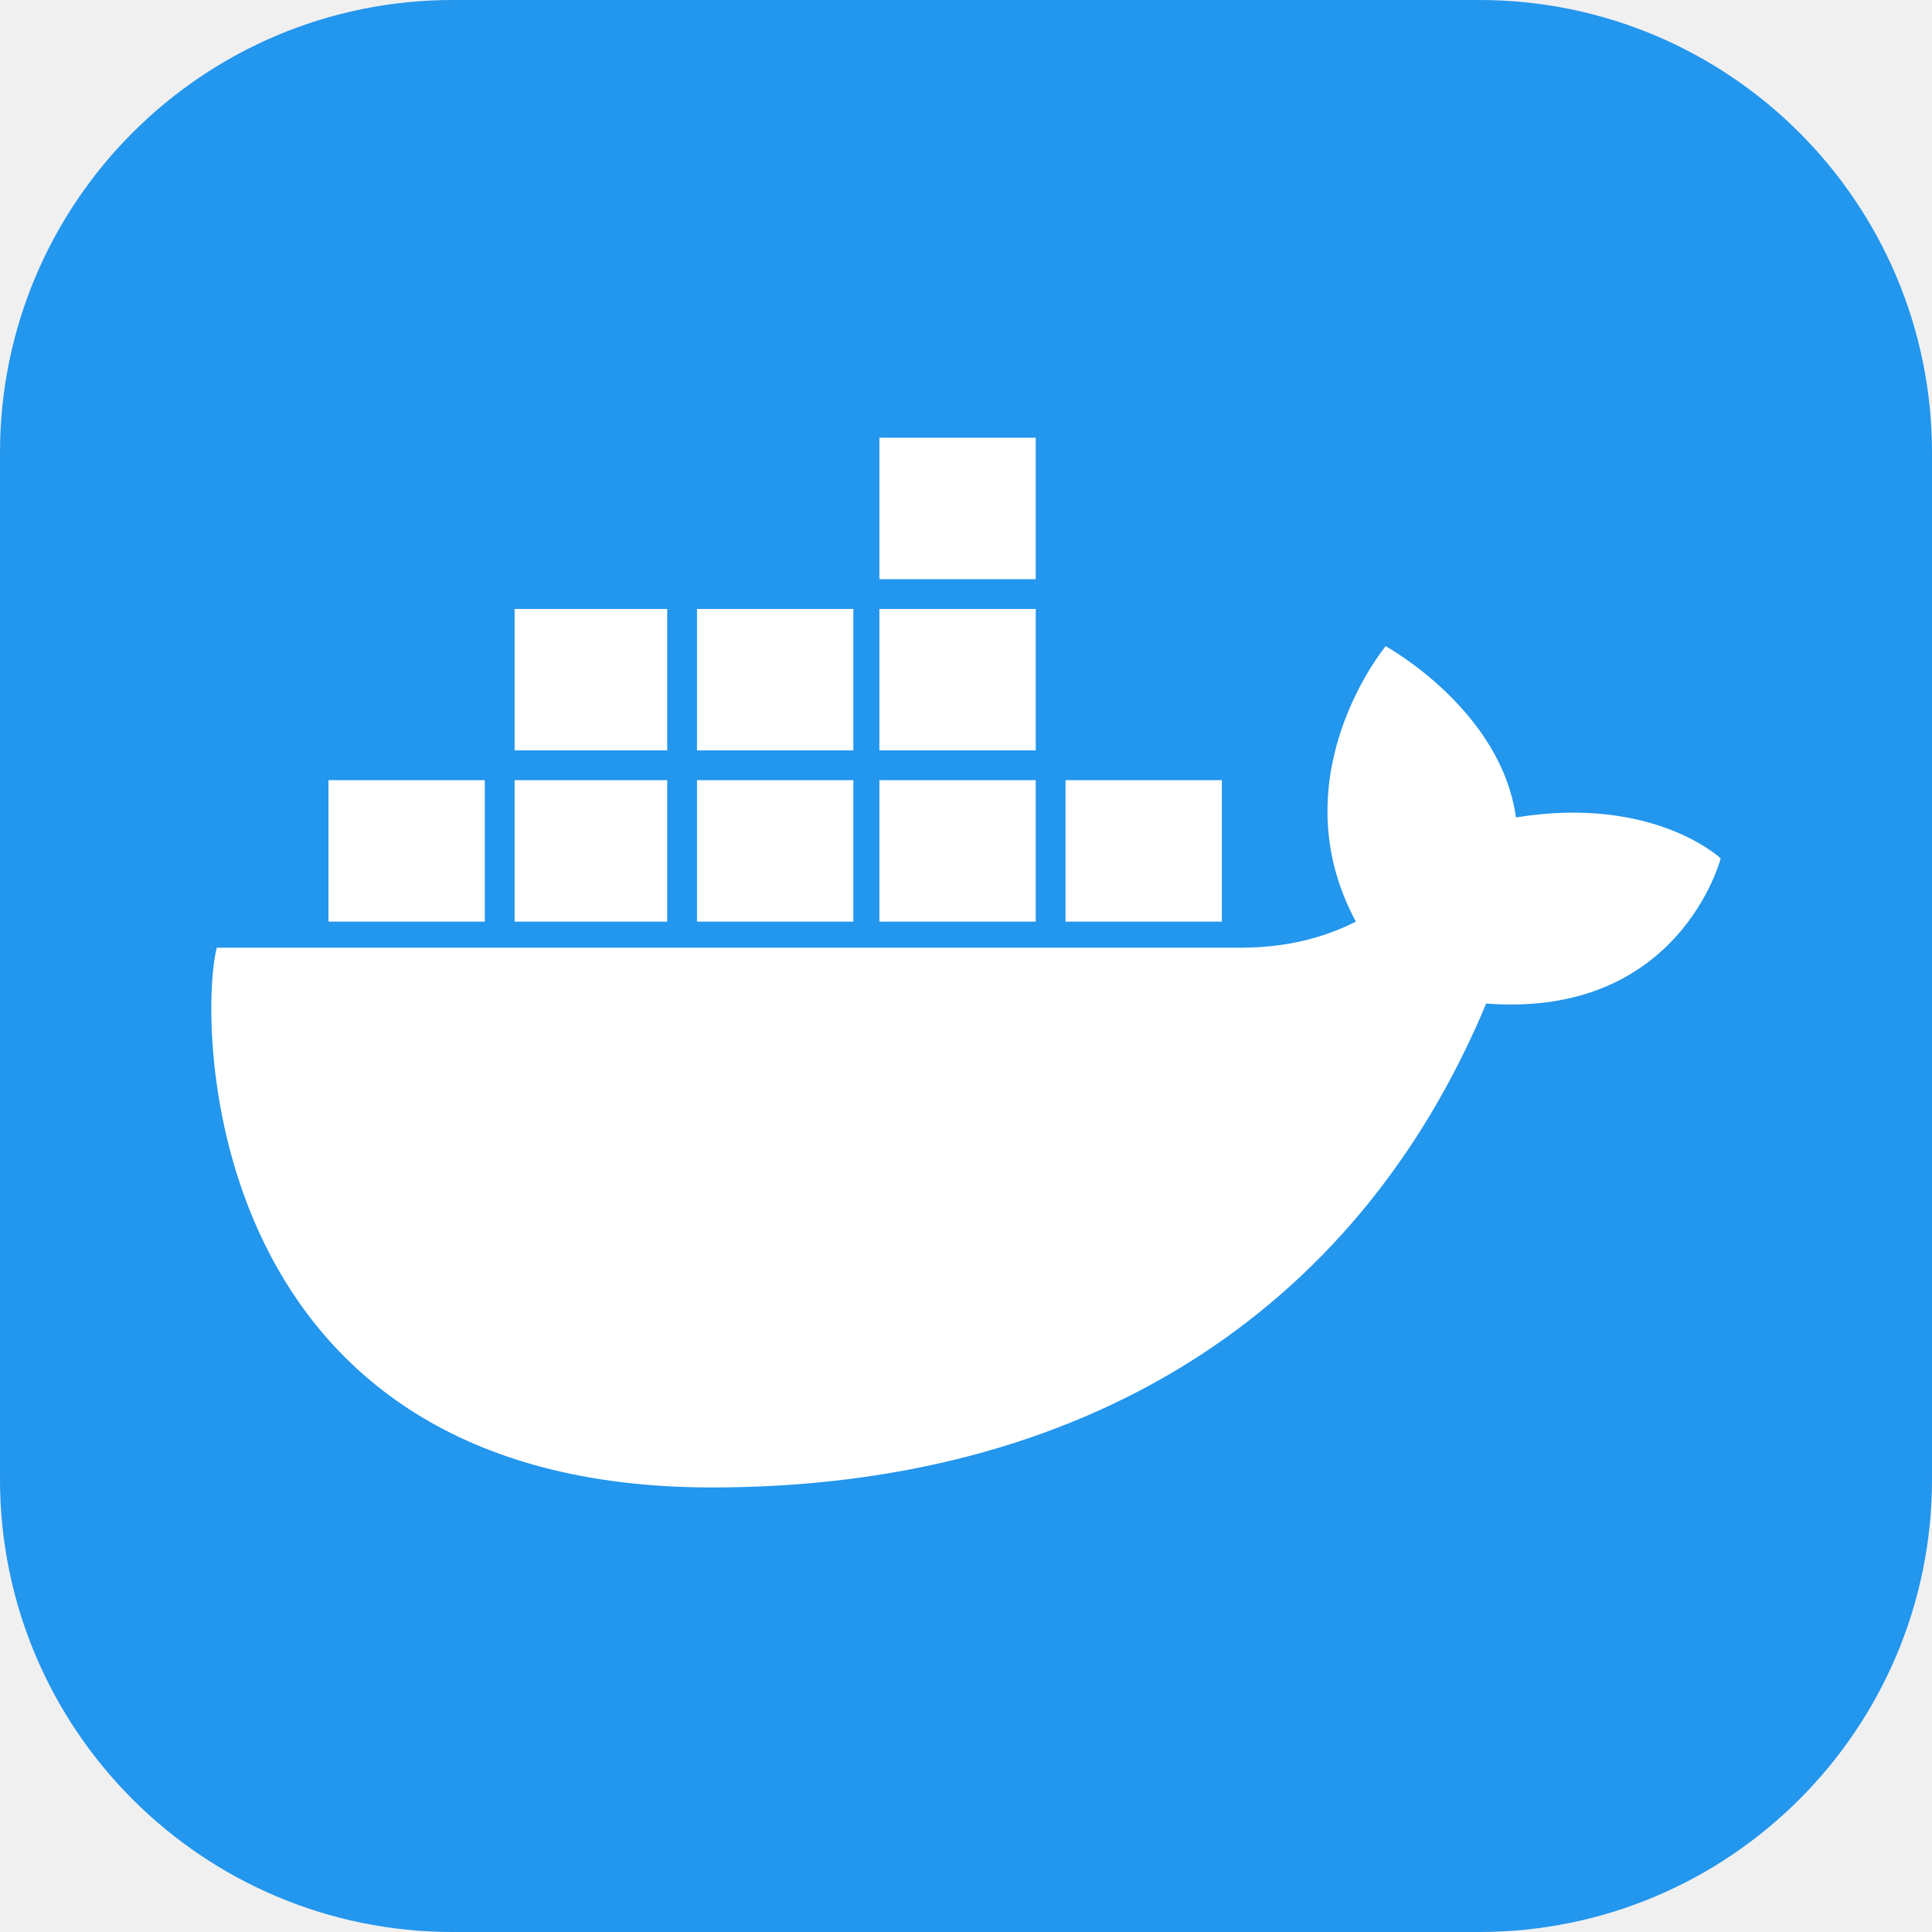
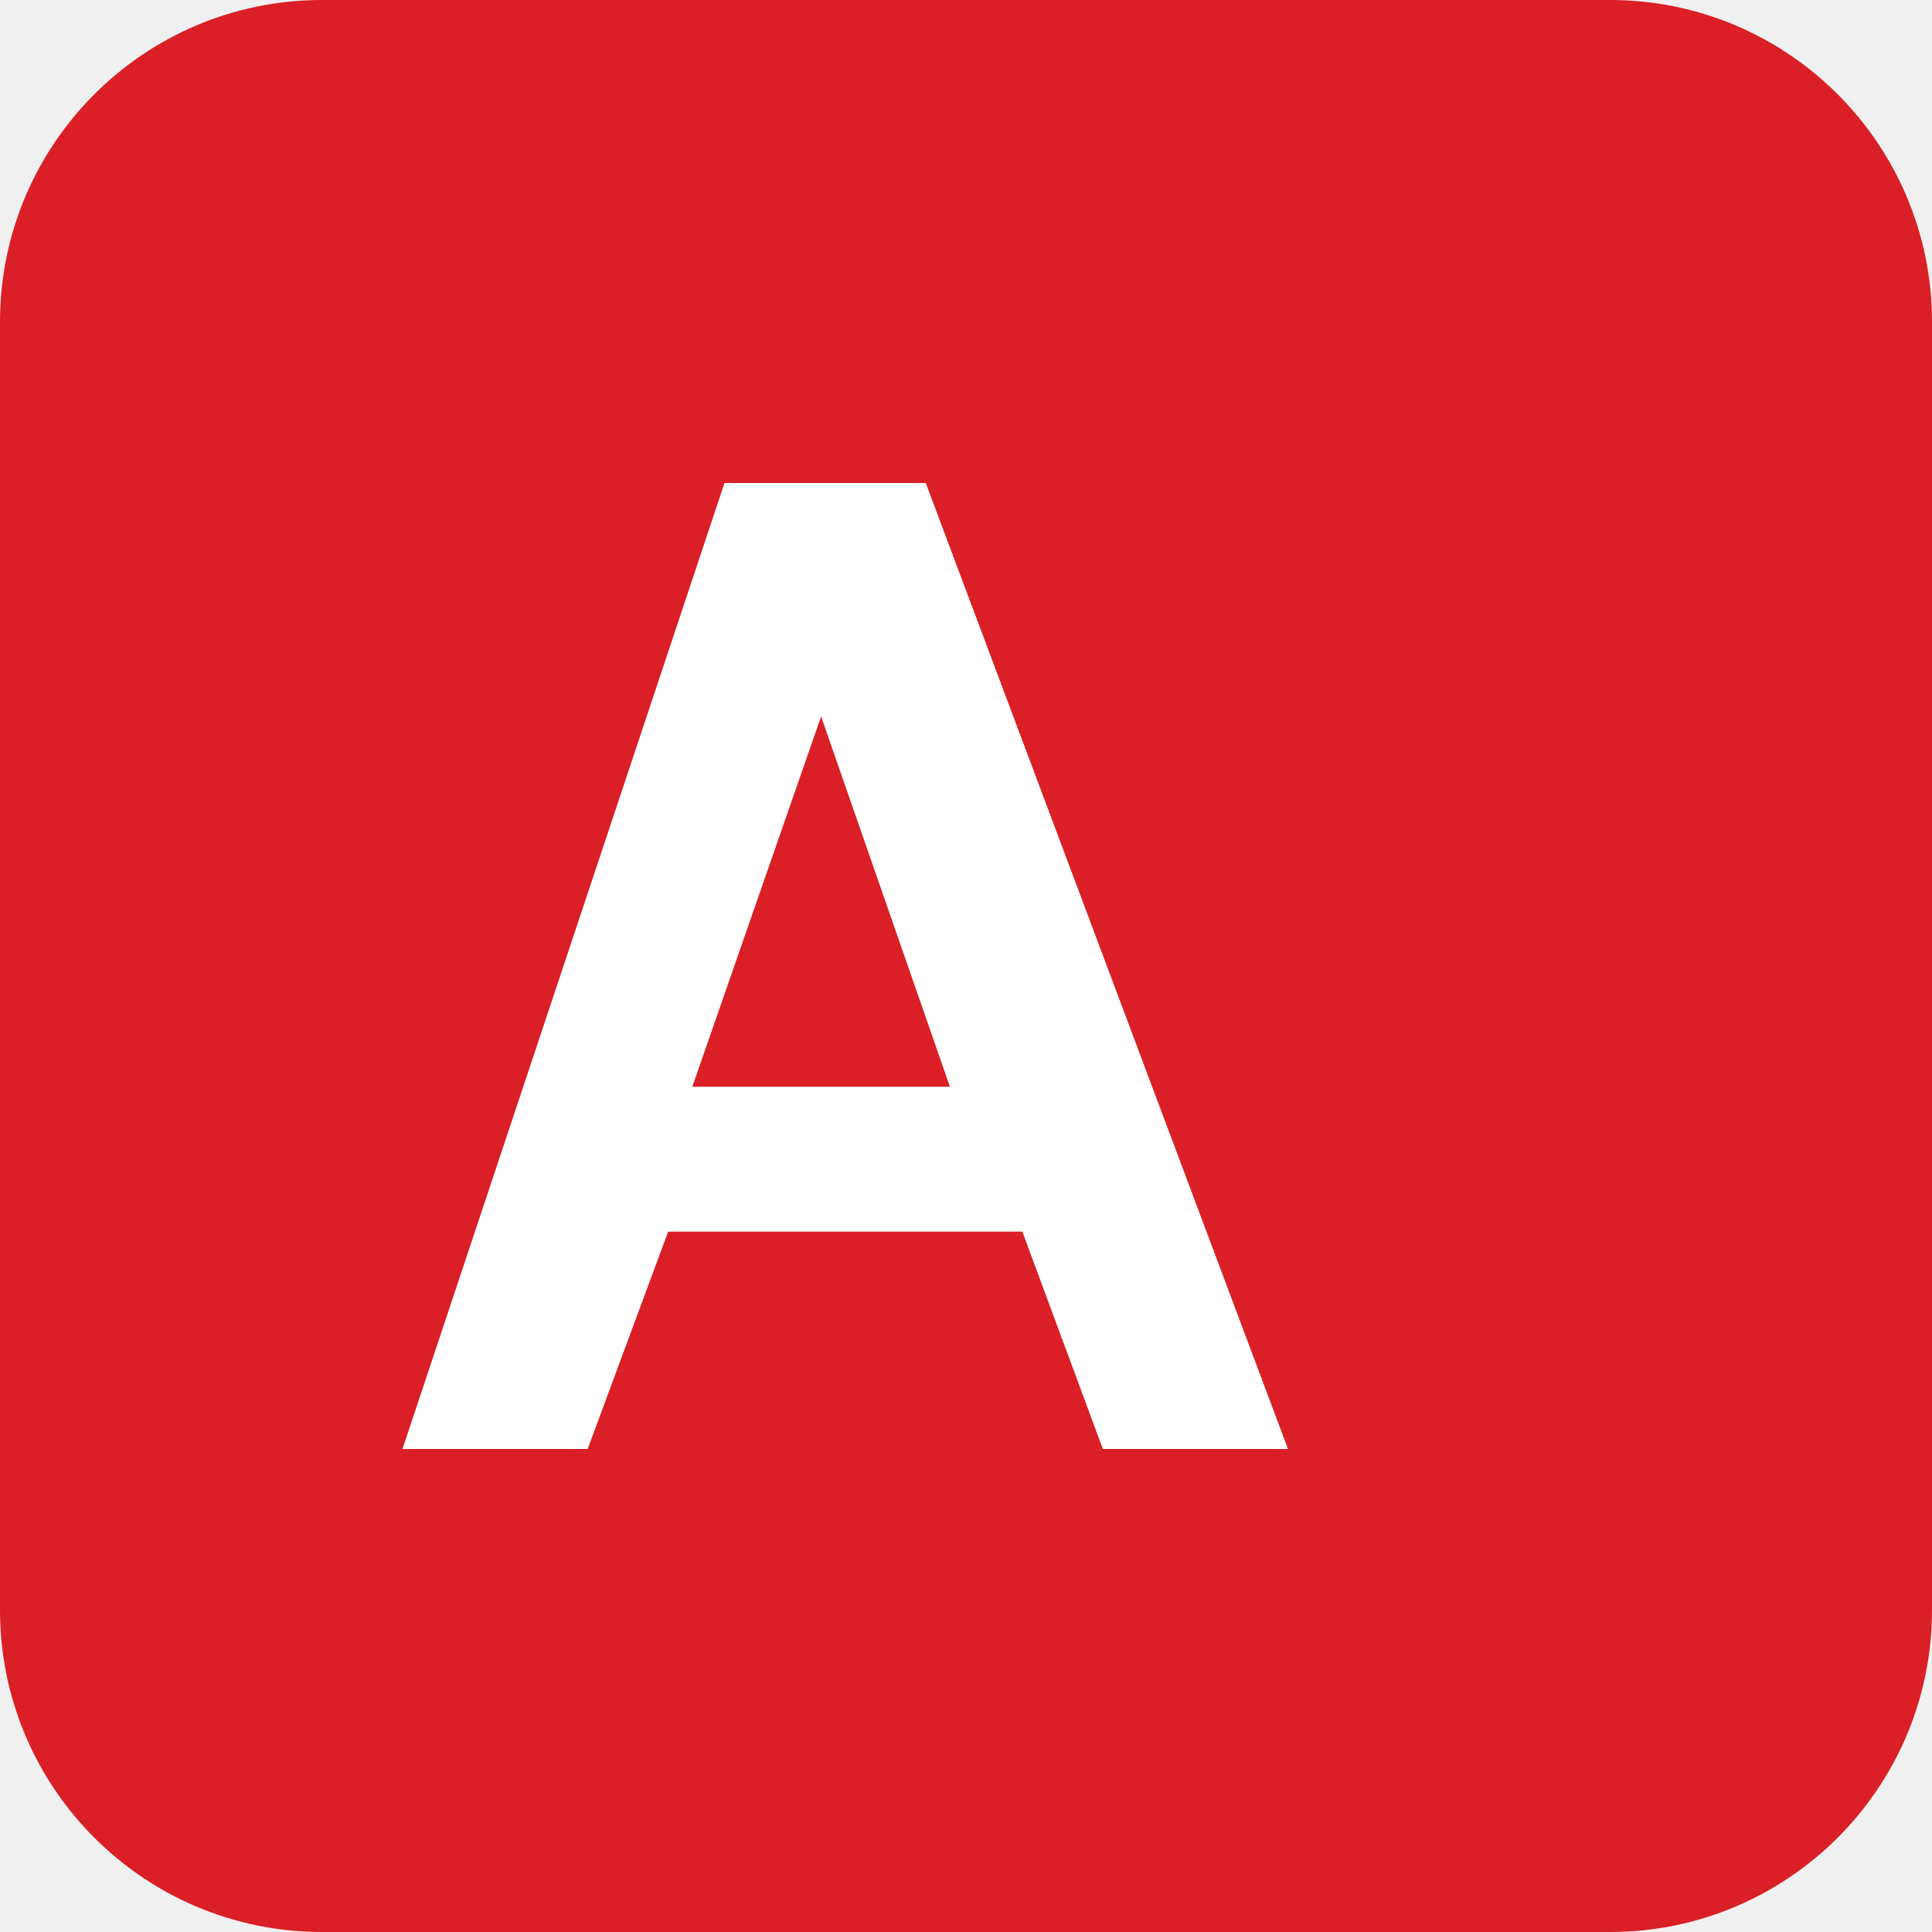
- <svg xmlns="http://www.w3.org/2000/svg" width="256" height="256" fill="none" viewBox="0 0 256 256">
-   <rect width="256" height="256" fill="#2396ED" rx="60" />
-   <path fill="#fff" d="M141.187 122.123H161.904V103.379H141.187V122.123ZM116.525 122.123H137.241V103.379H116.525V122.123ZM92.355 122.123H113.072V103.379H92.355V122.123ZM68.186 122.123H88.409V103.379H68.186V122.123ZM43.523 122.123H64.24V103.379H43.523V122.123ZM68.186 99.433H88.409V80.69H68.186V99.433ZM92.355 99.433H113.072V80.69H92.355V99.433ZM116.525 99.433H137.241V80.69H116.525V99.433ZM116.525 76.744H137.241V58H116.525V76.744ZM228 113.738C228 113.738 219.121 105.352 200.871 108.312C198.898 94.007 183.607 85.622 183.607 85.622C183.607 85.622 169.303 102.886 179.661 122.123C176.702 123.603 171.769 125.576 164.37 125.576H28.726C26.259 134.948 26.259 197.097 94.328 197.097C143.16 197.097 179.661 174.408 196.925 132.974C222.574 134.948 228 113.738 228 113.738Z" />
+ <svg xmlns="http://www.w3.org/2000/svg" viewBox="0 0 24 24" width="256" height="256">
+   <rect width="24" height="24" rx="4" fill="#DA1F26" />
+   <path fill="#FFFFFF" d="M9 6h2.5l4.5 12h-2.3l-1-2.7h-4.4l-1 2.7H5L9 6zm1.2 2.9l-1.6 4.6h3.2l-1.6-4.6z" />
</svg>
